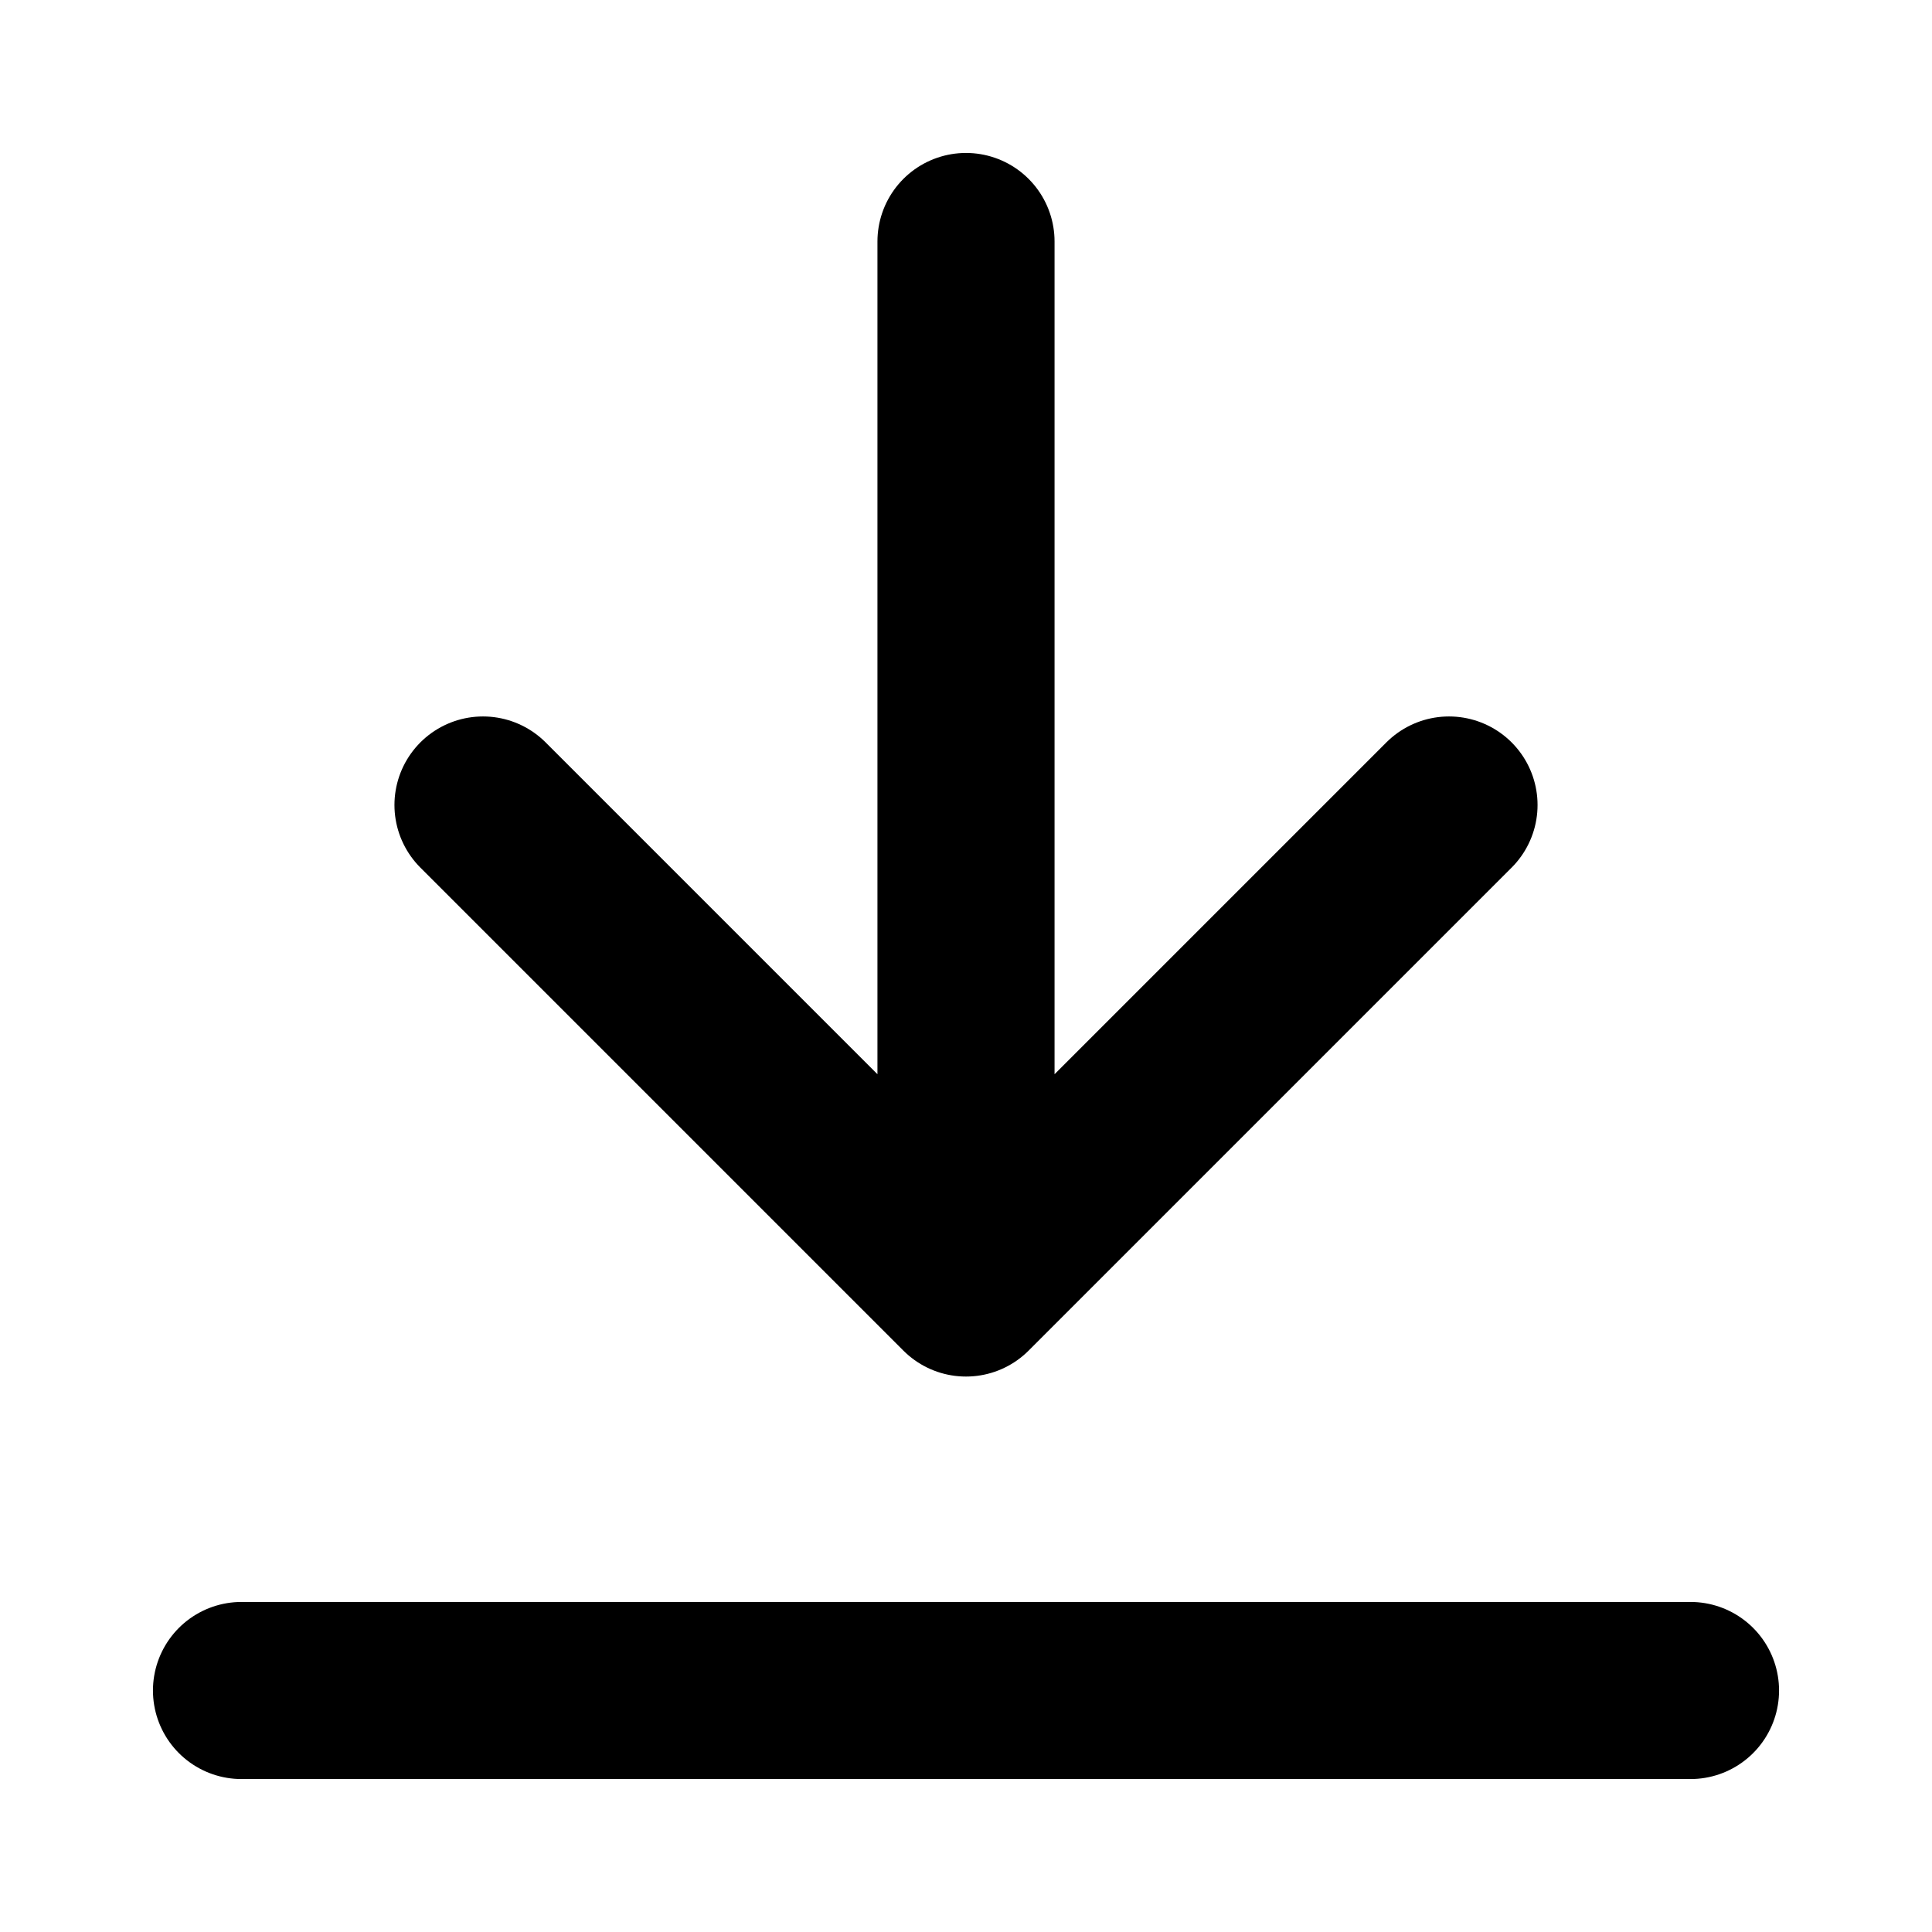
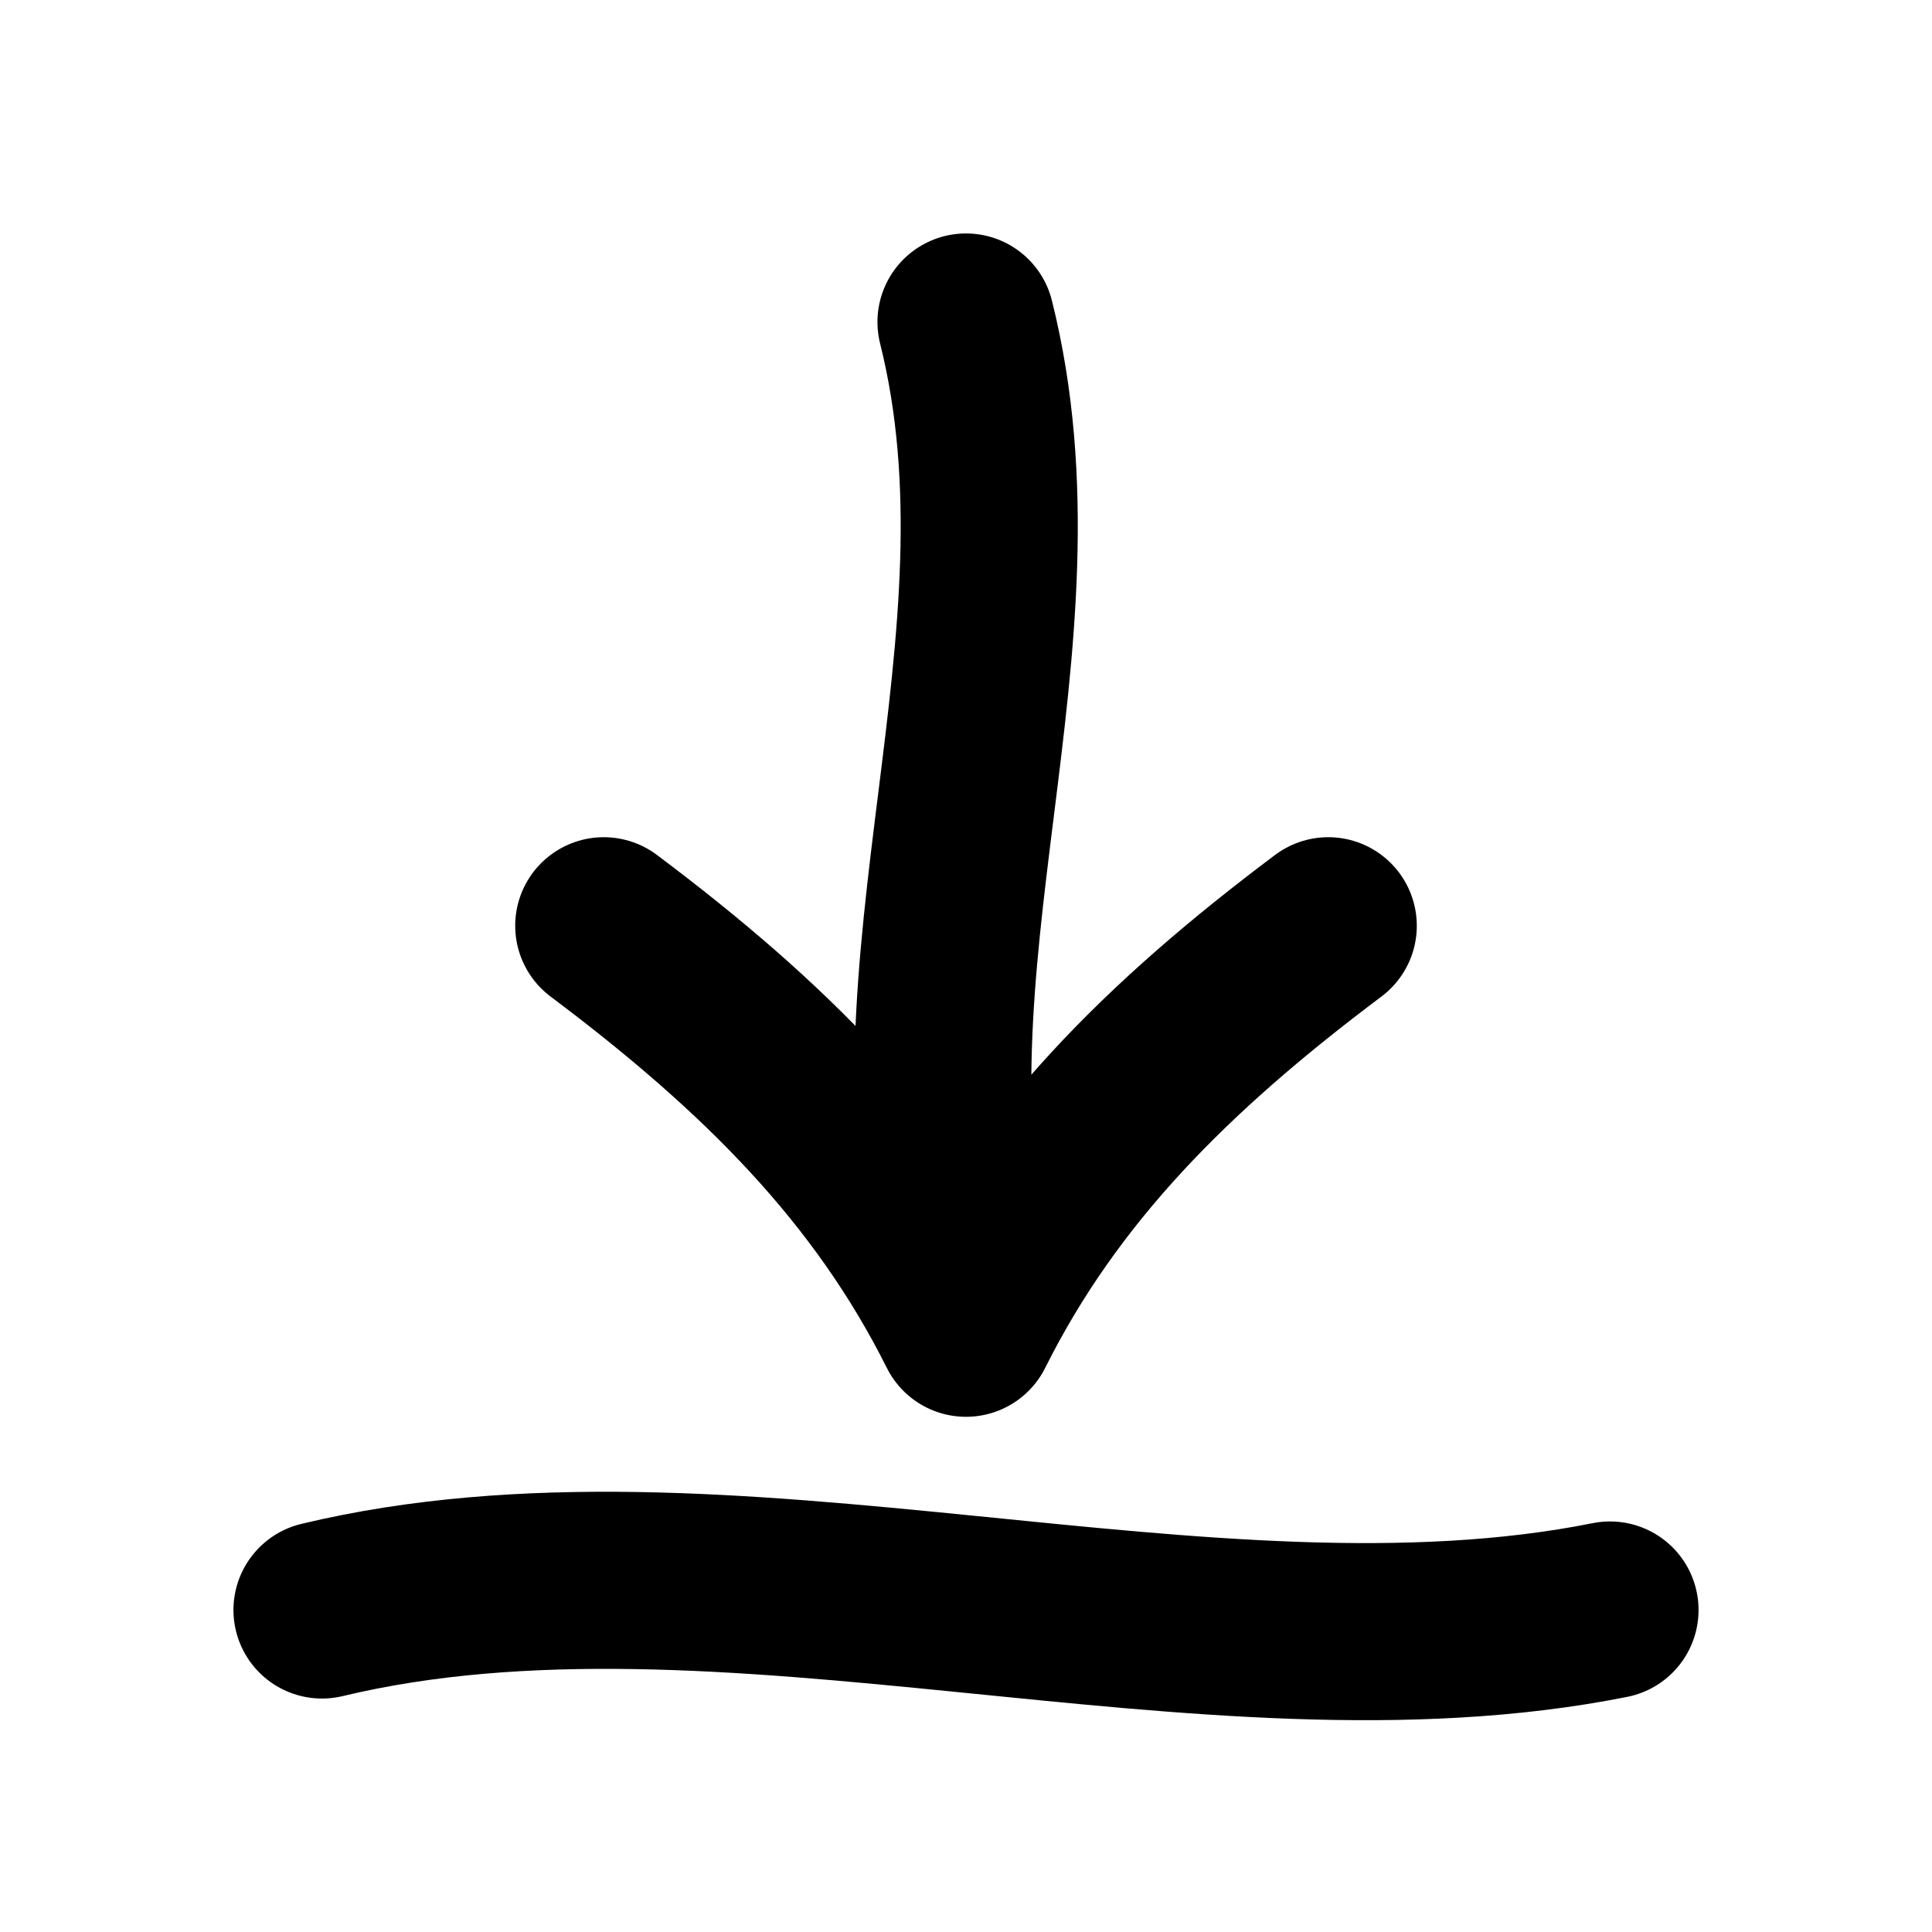
<svg xmlns="http://www.w3.org/2000/svg" width="24" height="24" viewBox="0 0 24 24">
-   <path d="M12 3 V15 M6 10 L12 16 L18 10 M3 21 H21" fill="none" stroke="#000000" stroke-width="2.2" stroke-linecap="round" stroke-linejoin="round" />
+   <path d="M12 4 C13 8 11 12 12 16 M7.5 11.5 C9.5 13 11 14.5 12 16.5 C13 14.5 14.5 13 16.5 11.5 M4 20 C9 18.8 15 21 20 20" fill="none" stroke="#000000" stroke-width="2.2" stroke-linecap="round" stroke-linejoin="round" />
</svg>
